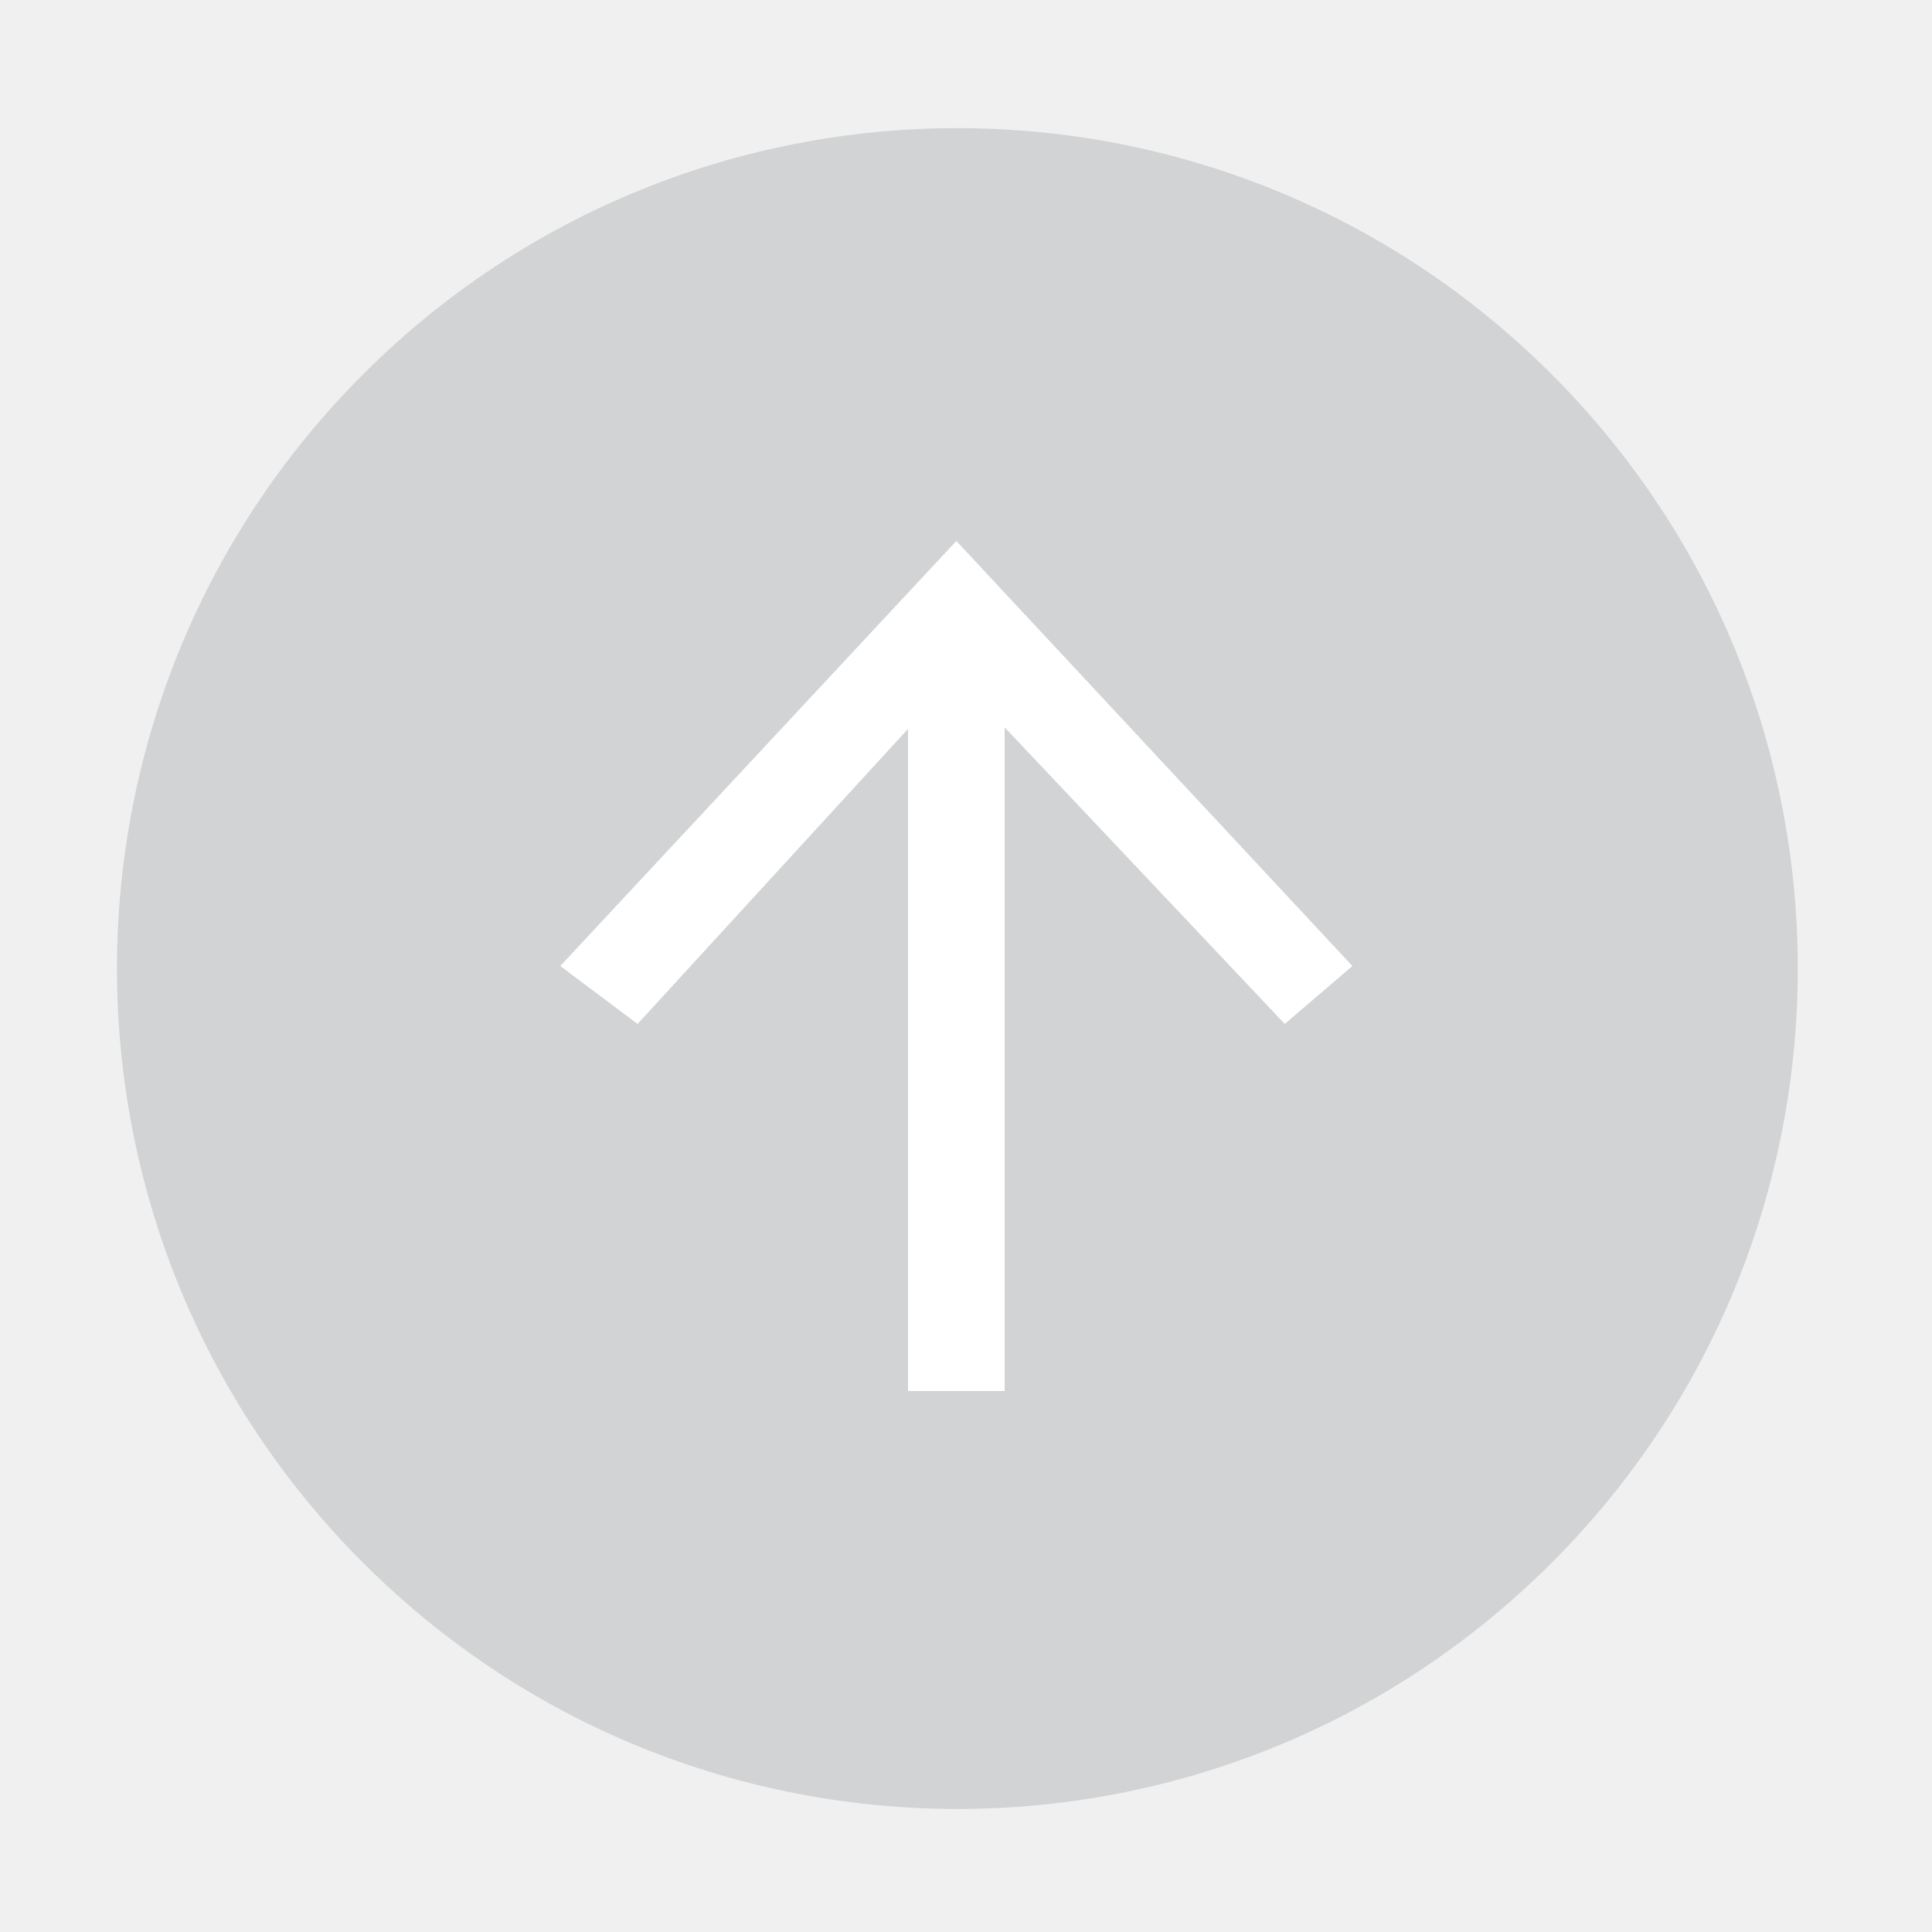
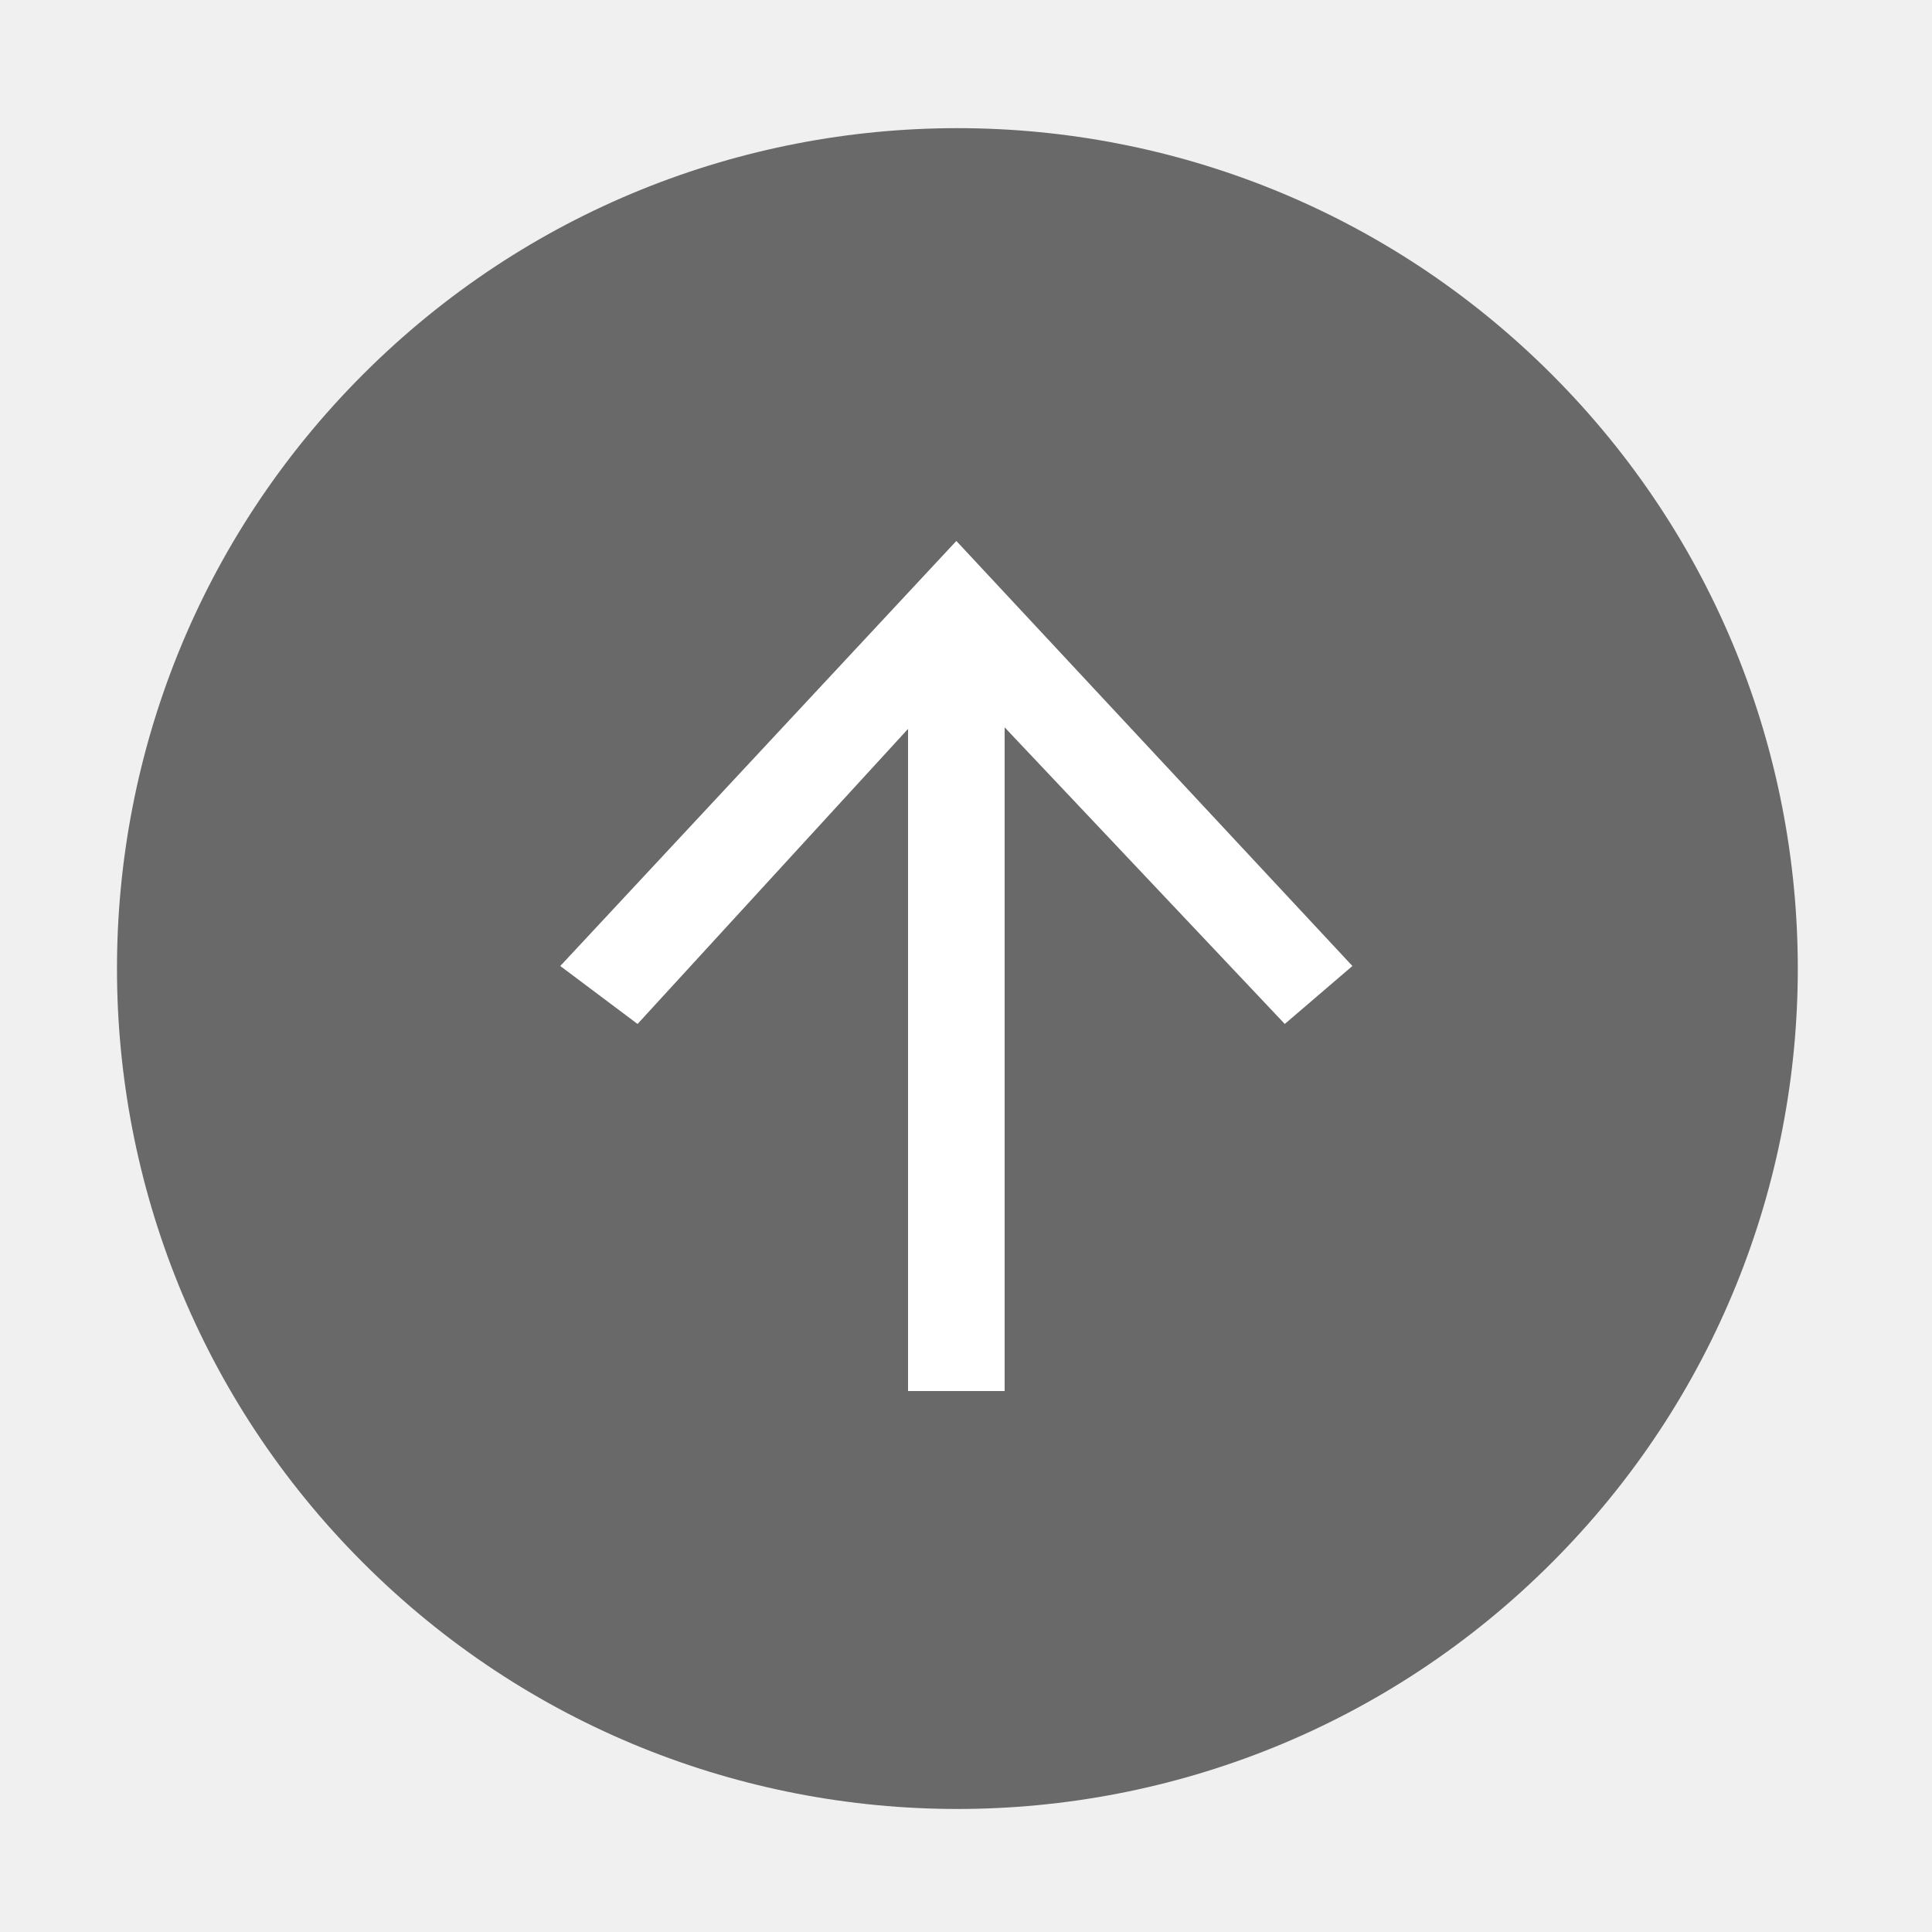
<svg xmlns="http://www.w3.org/2000/svg" version="1.1" id="Layer_1" x="0px" y="0px" viewBox="0 0 20 20" style="enable-background:new 0 0 20 20;" xml:space="preserve">
  <style type="text/css">
- 	.st0{fill:#D1D3D4;}
+ 	.st0{fill:#696969;}
	.st1{fill:#FFFFFF;}
</style>
  <g>
    <g>
      <ellipse transform="matrix(0.7071 -0.7071 0.7071 0.7071 -4.1604 9.9558)" class="st0" cx="9.9" cy="10" rx="8.7" ry="8.7" />
      <g>
        <rect x="9.4" y="6.6" class="st1" width="1" height="7.8" />
        <g>
          <polygon class="st1" points="5.8,10 6.6,10.6 9.9,7 13.3,10.6 14,10 9.9,5.6     " />
        </g>
      </g>
    </g>
  </g>
</svg>
